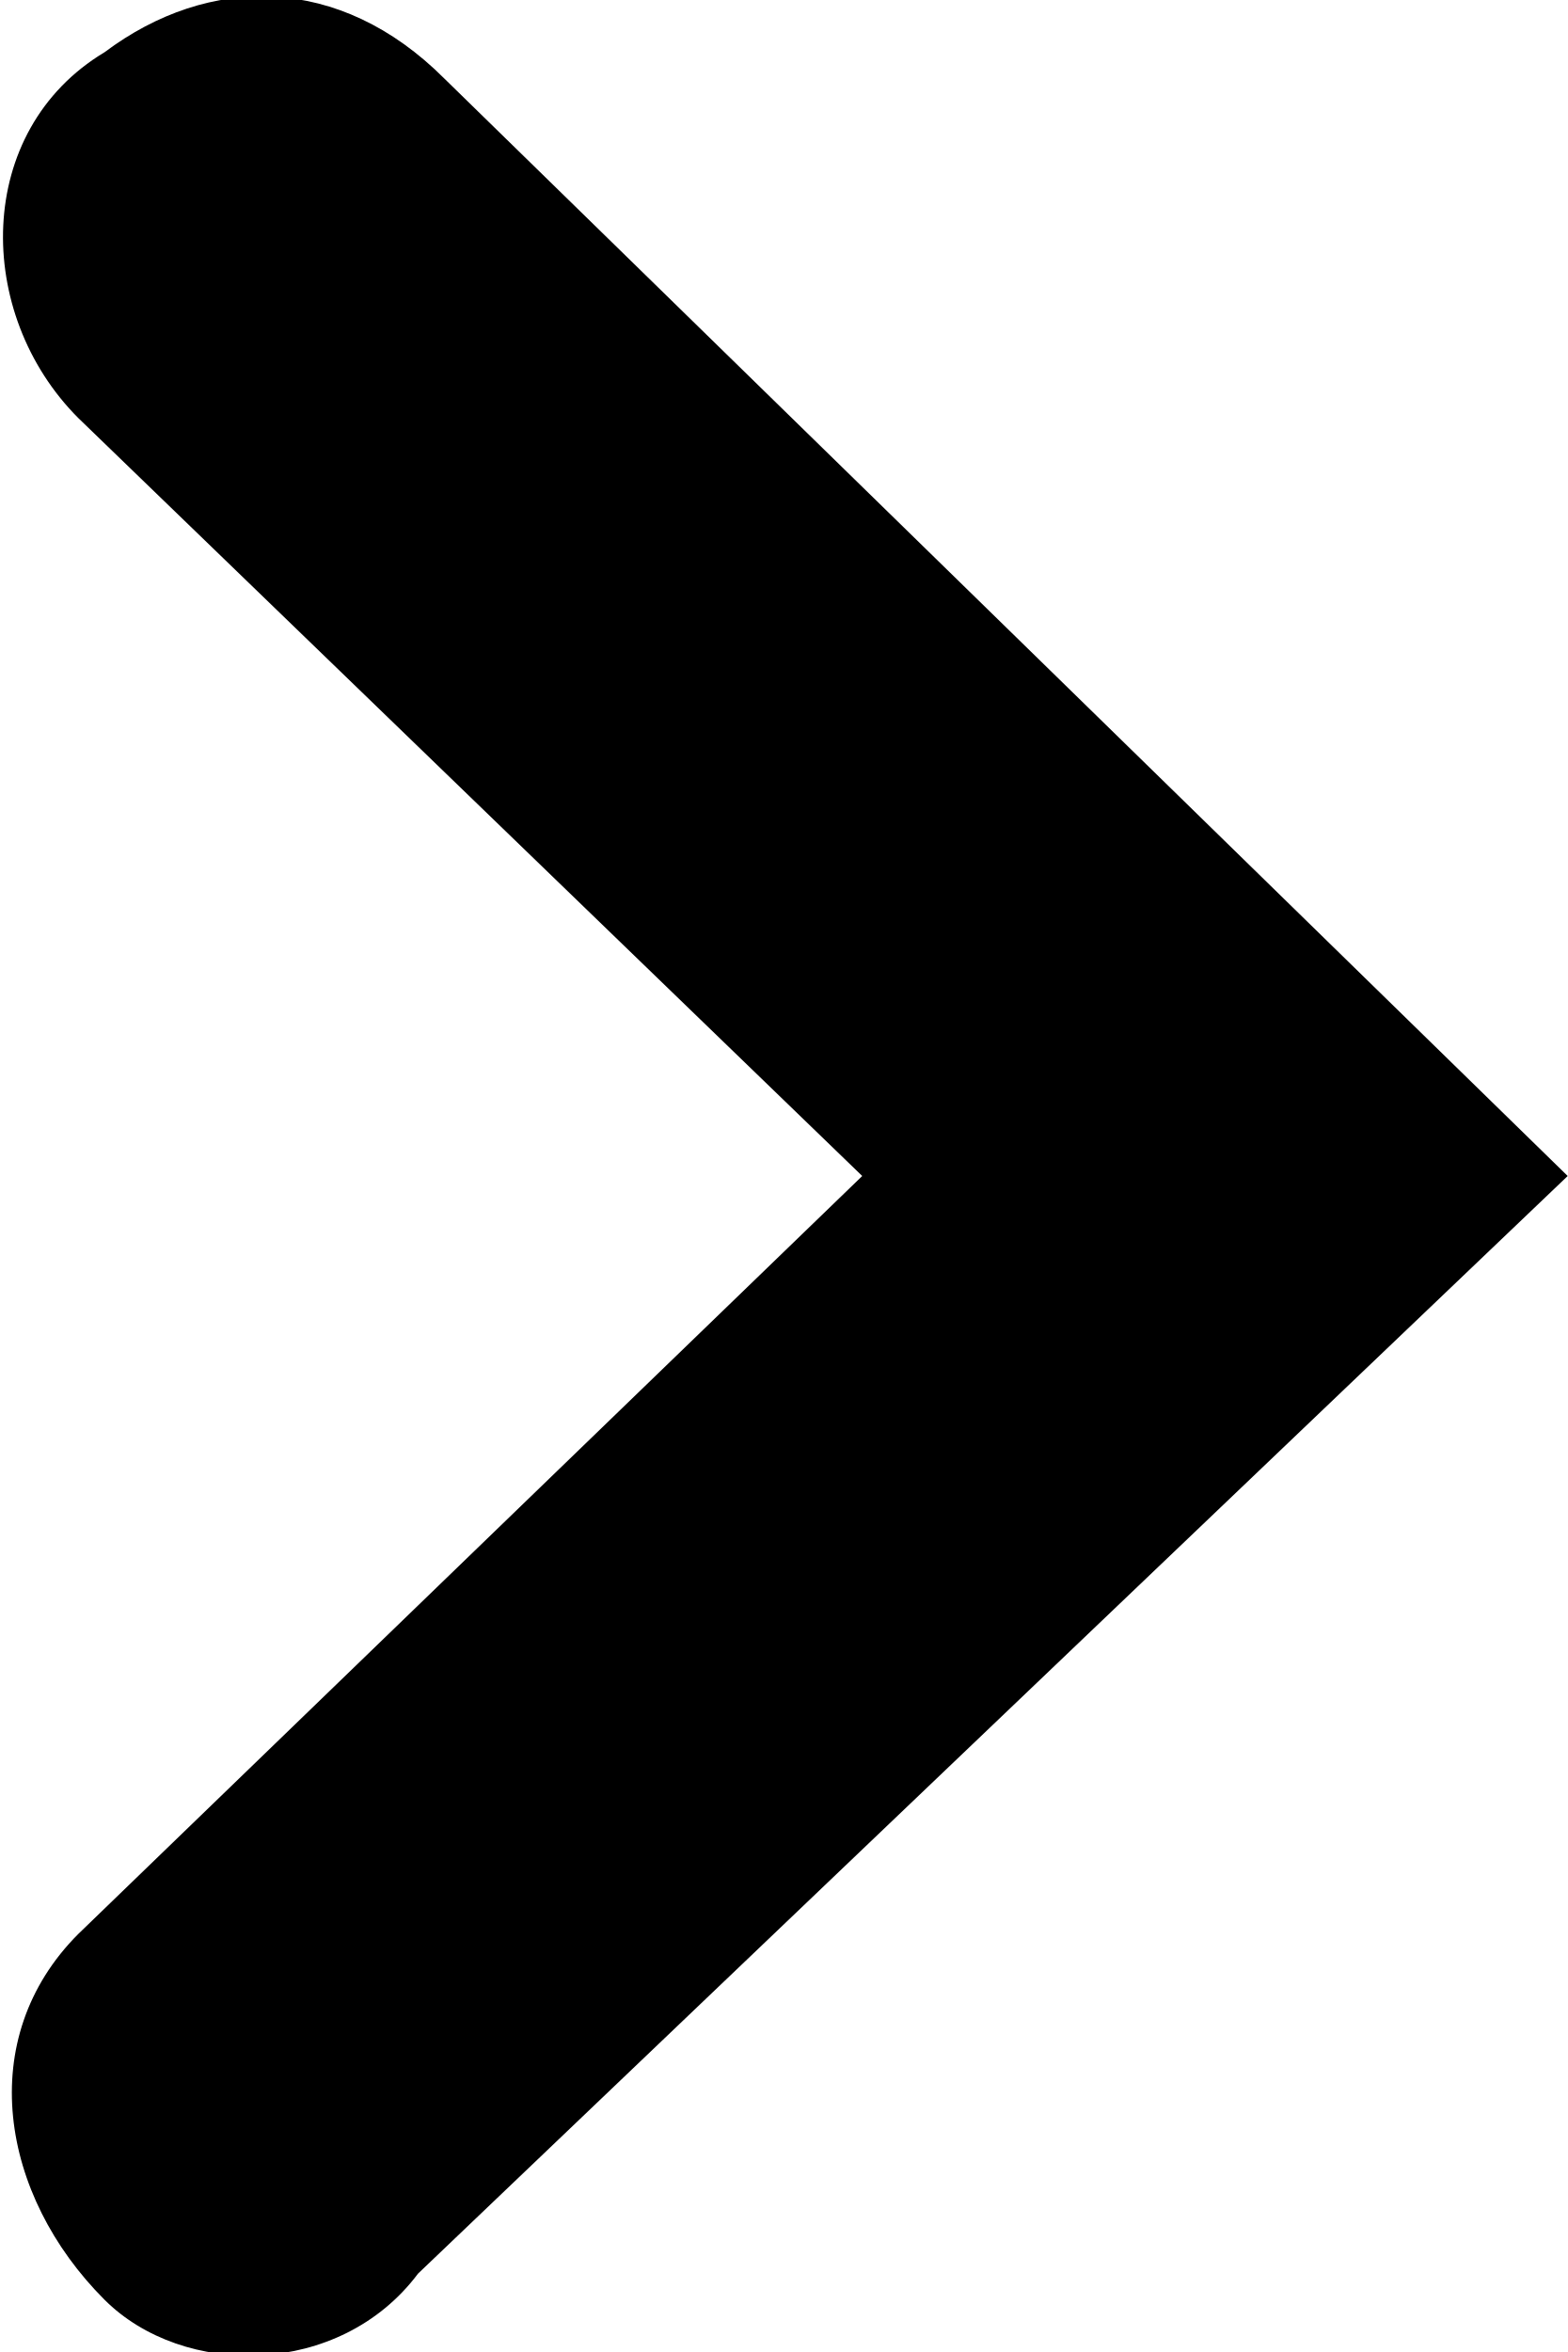
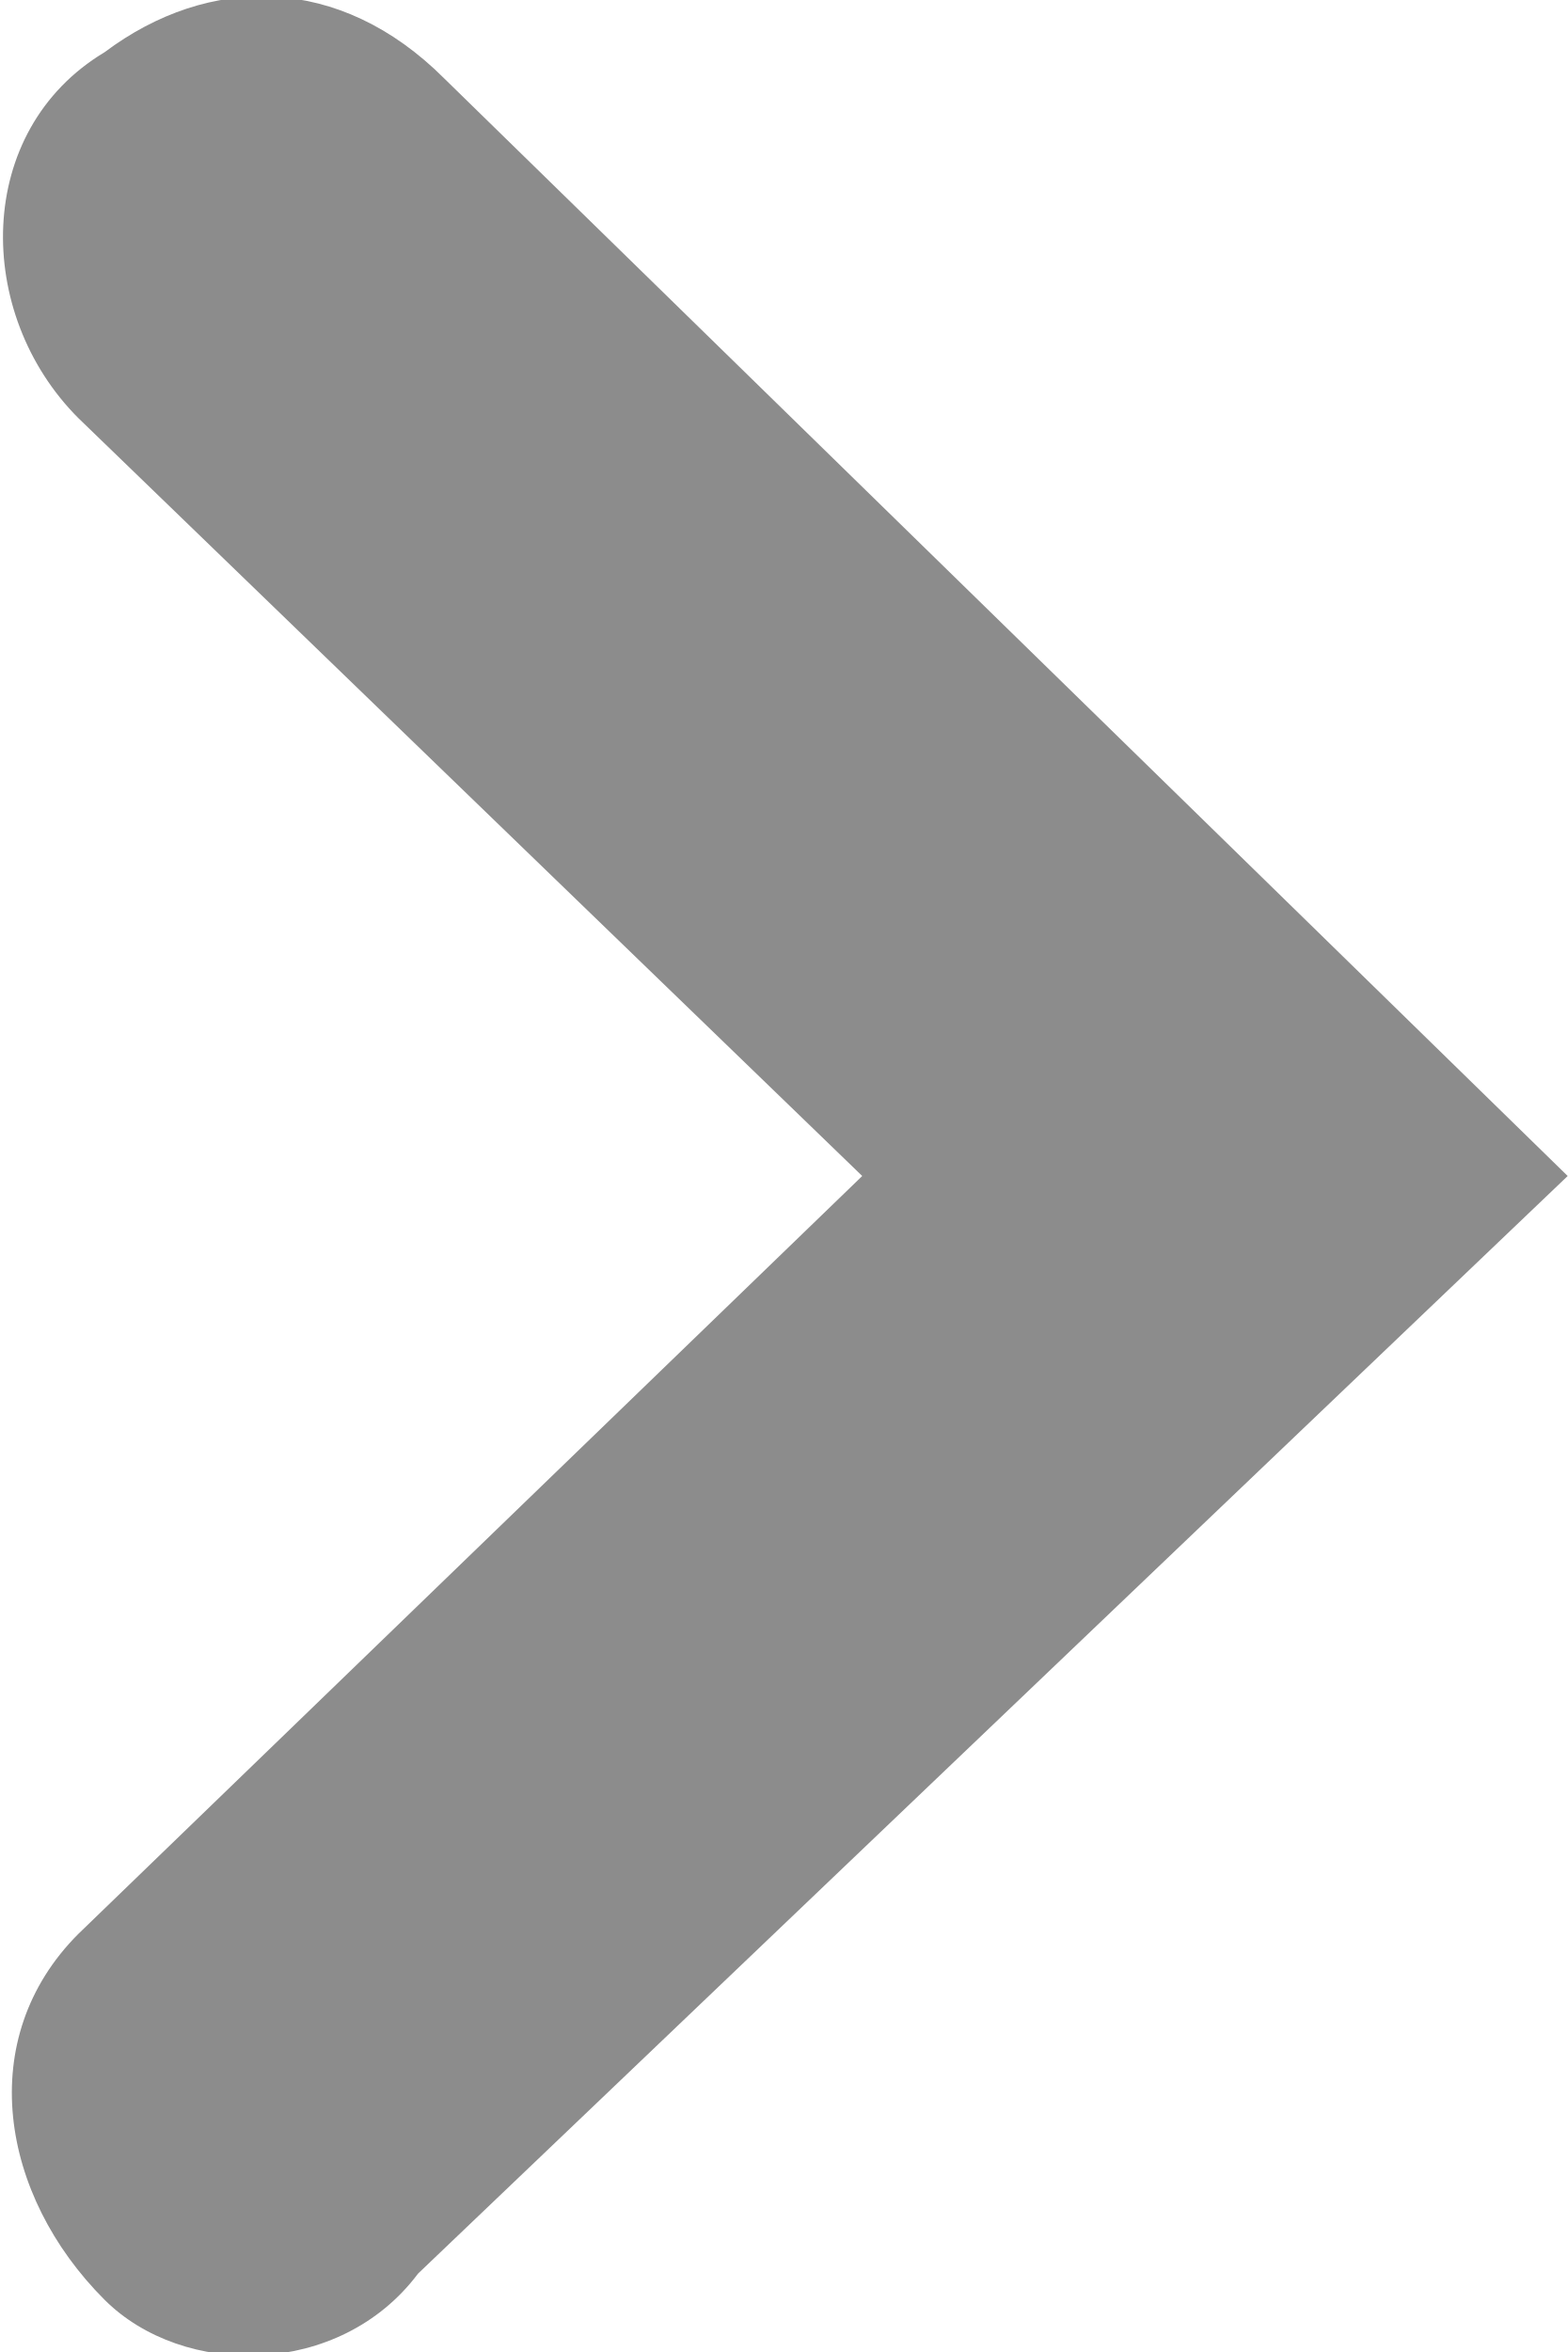
<svg xmlns="http://www.w3.org/2000/svg" version="1.1" id="Layer_1" x="0px" y="0px" viewBox="0 0 6 9" style="enable-background:new 0 0 6 9;" xml:space="preserve">
-   <path d="M0.4,8.8c-0.4-0.4-0.5-1-0.1-1.4l3-2.9l-3-2.9c-0.4-0.4-0.4-1.1,0.1-1.4c0.4-0.3,0.9-0.3,1.3,0.1L6,4.5L1.6,8.7  C1.3,9.1,0.7,9.1,0.4,8.8z" />
+   <style type="text/css">
+   .cc-lead{ fill: rgba(0,0,0,0.45); }
+ </style>
+   <path class="cc-lead" d="M0.4,8.8c-0.4-0.4-0.5-1-0.1-1.4l3-2.9l-3-2.9c-0.4-0.4-0.4-1.1,0.1-1.4c0.4-0.3,0.9-0.3,1.3,0.1L6,4.5L1.6,8.7  C1.3,9.1,0.7,9.1,0.4,8.8z" />
</svg>
